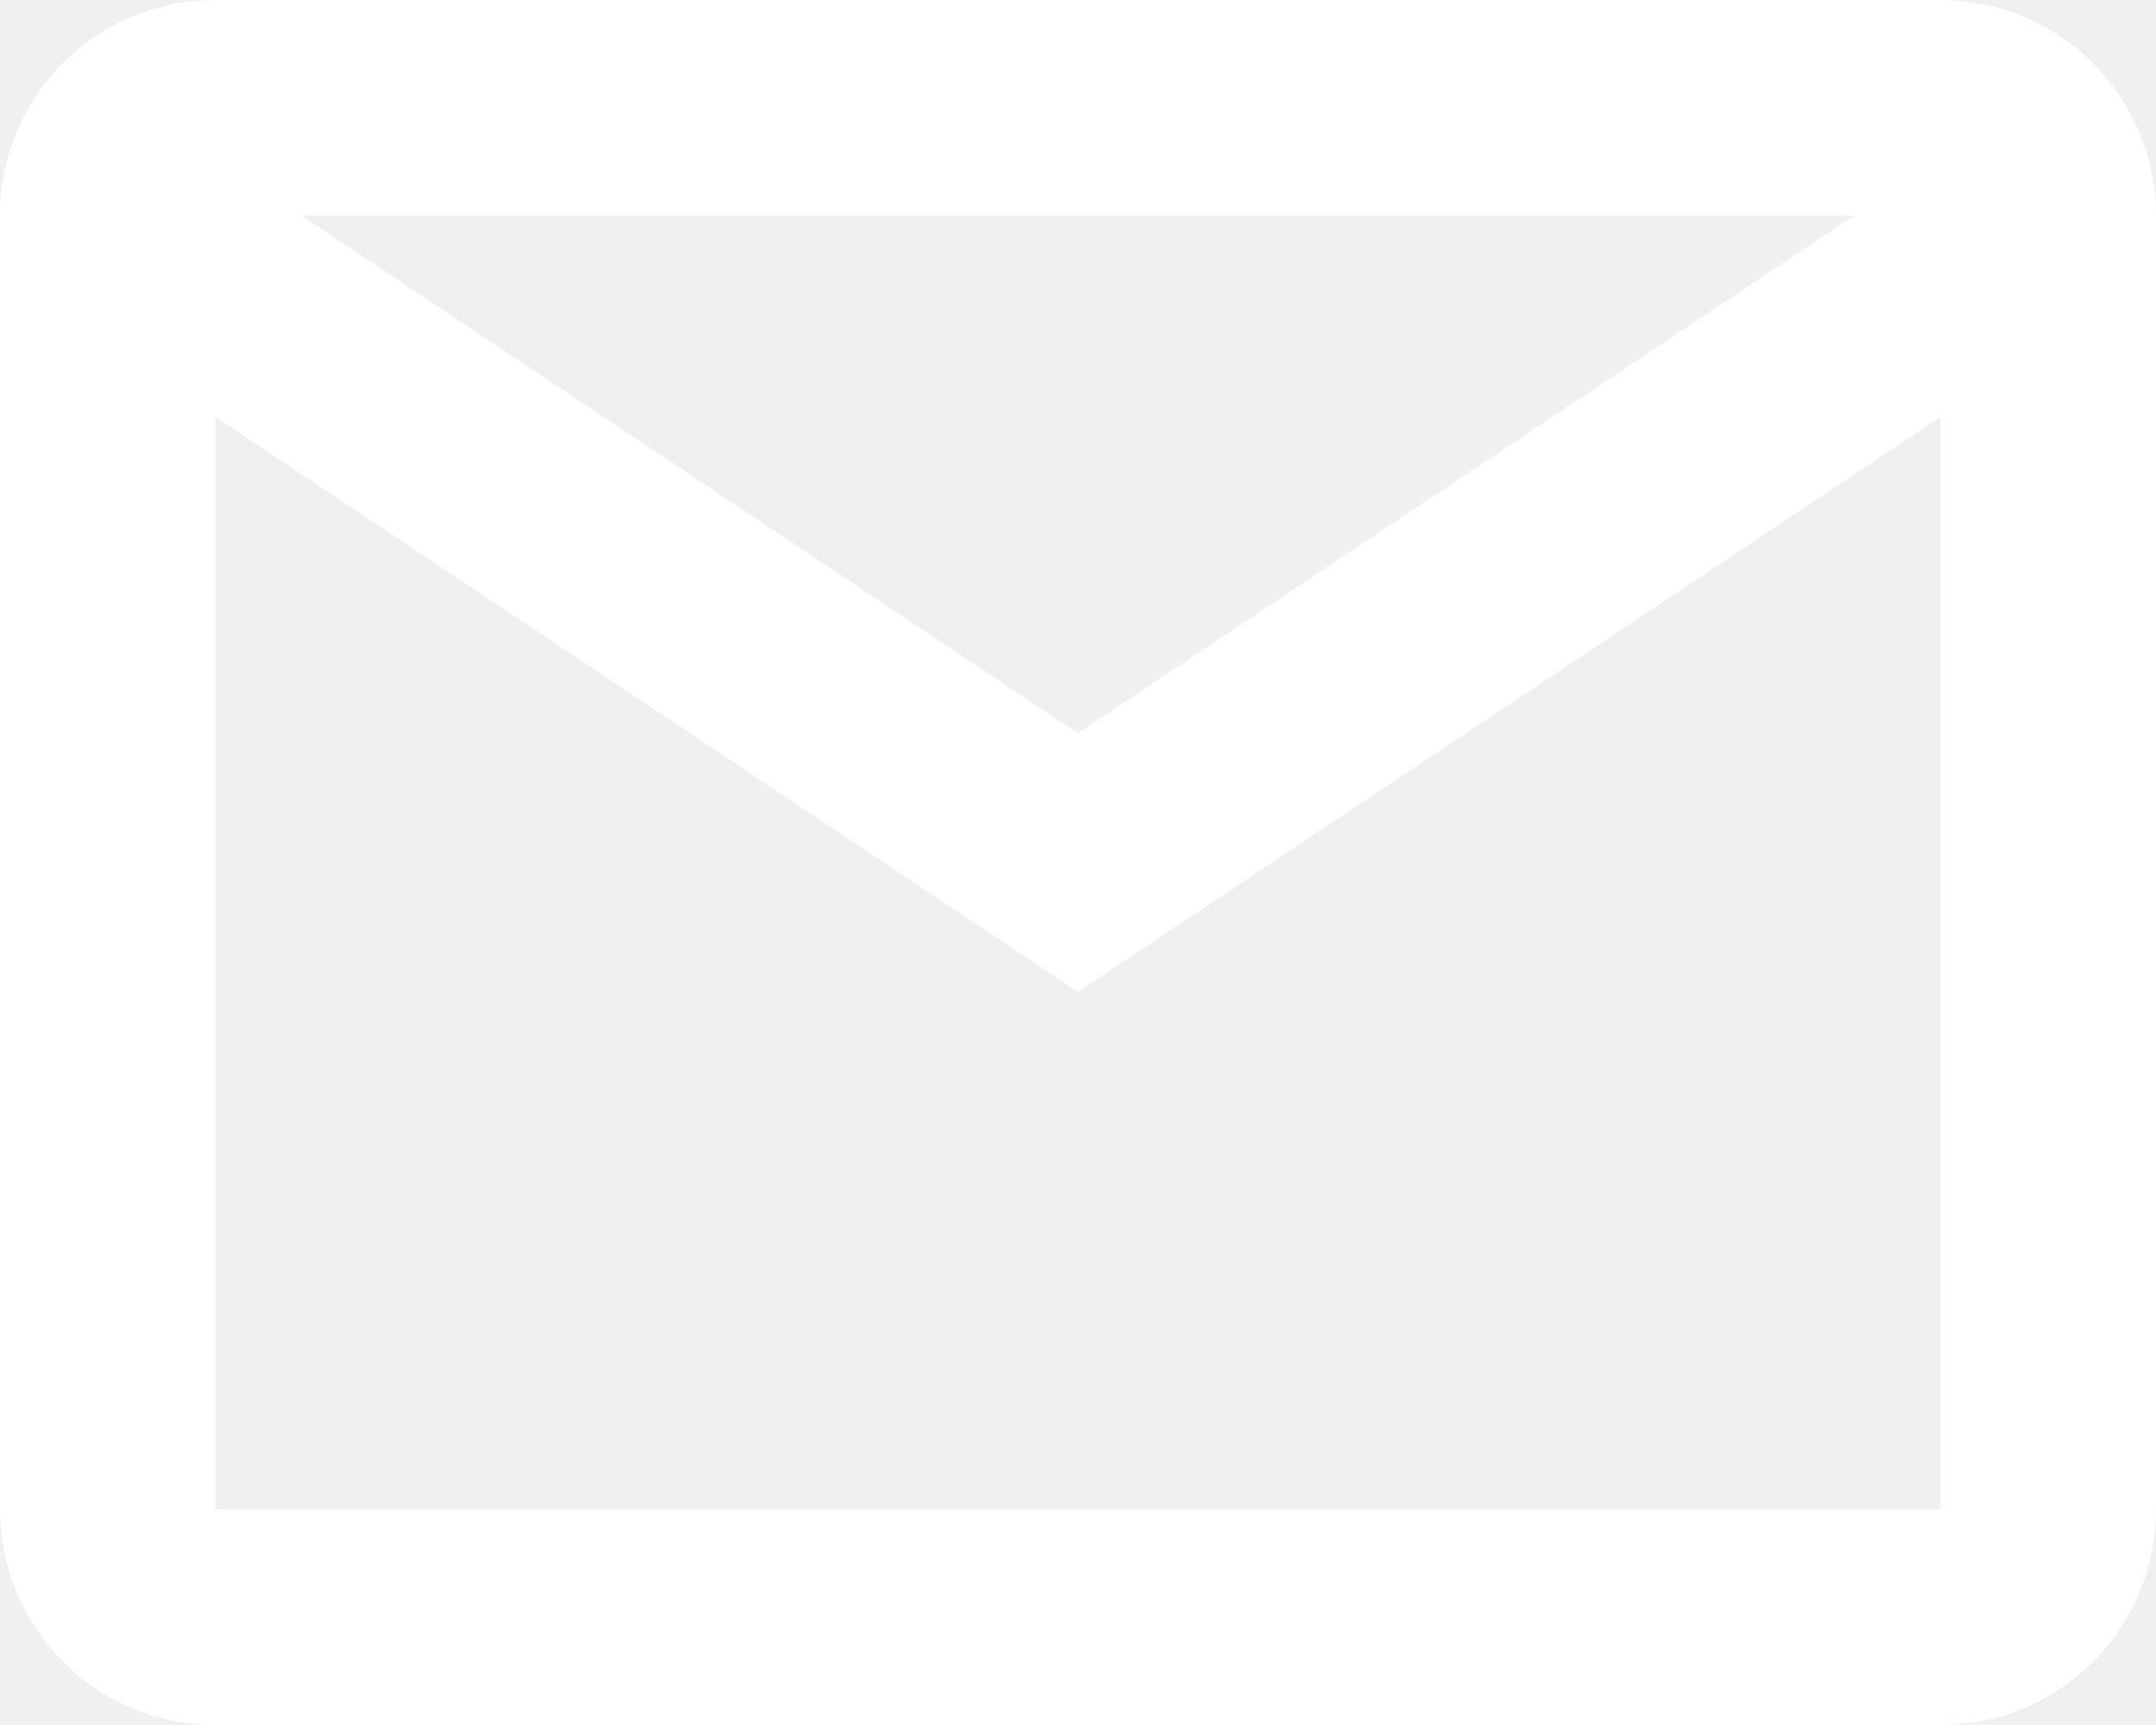
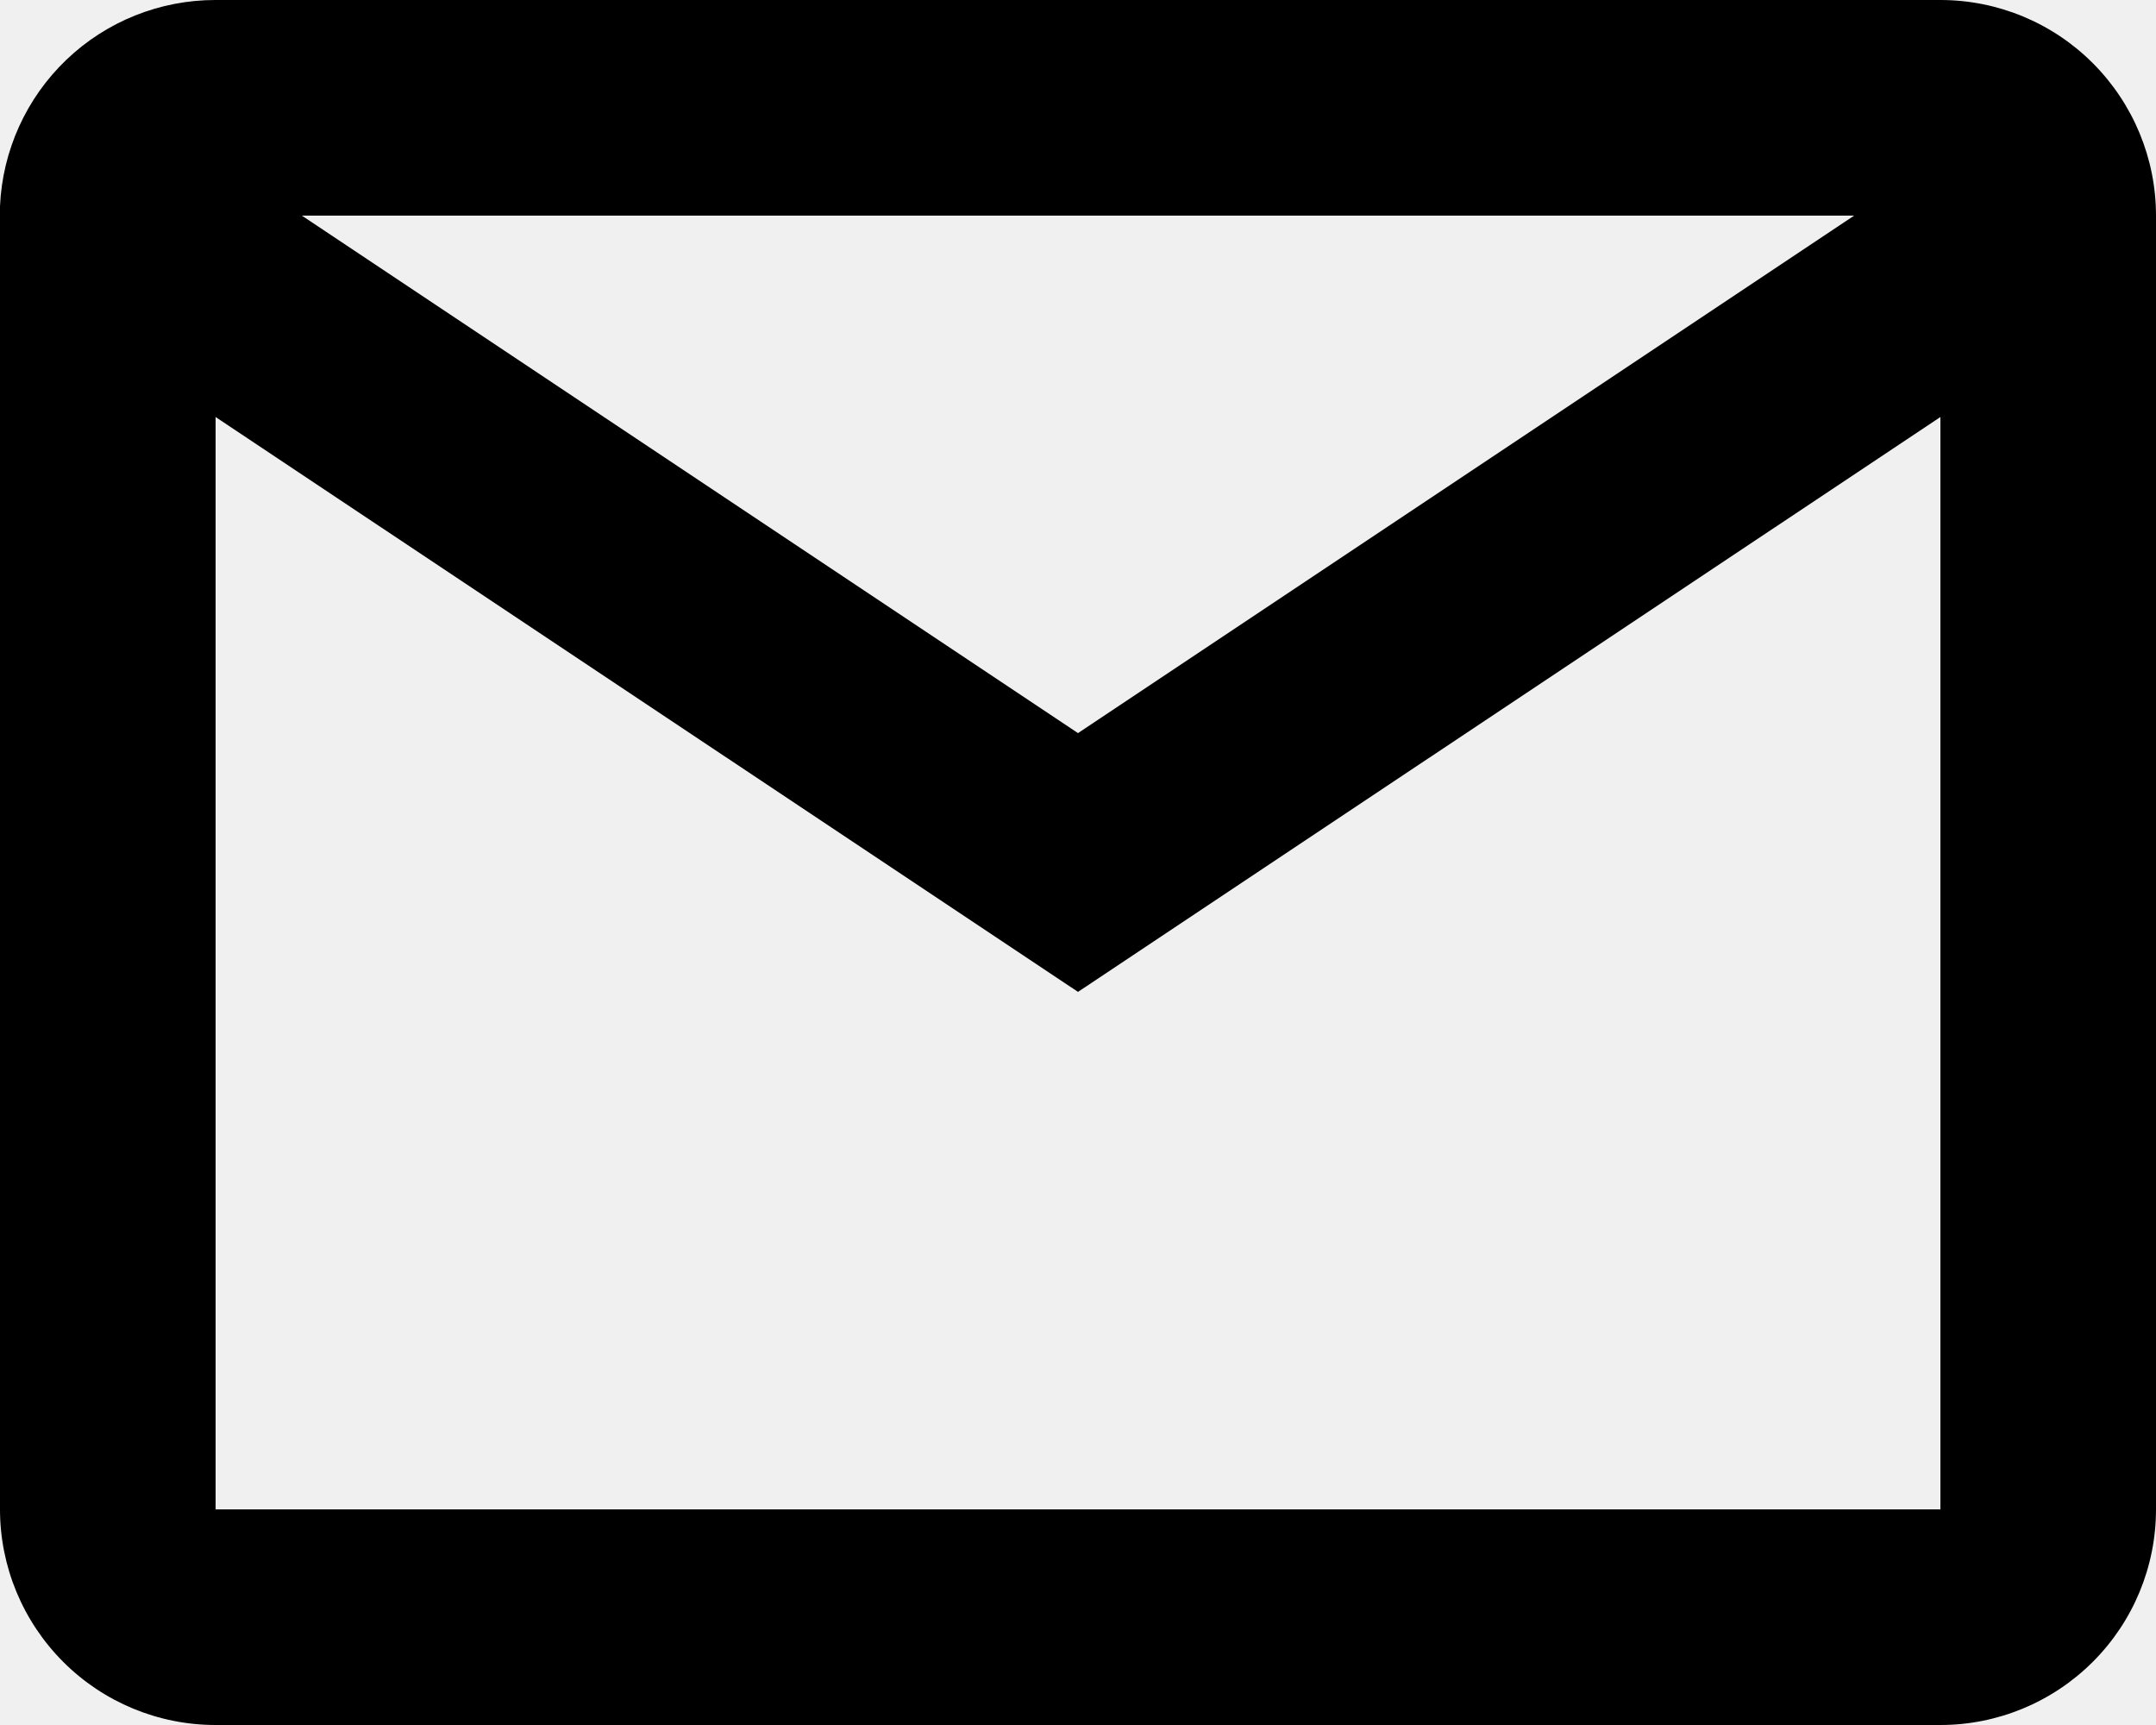
<svg xmlns="http://www.w3.org/2000/svg" version="1.1" width="40" height="32" viewBox="0 0 40 32">
-   <path fill="#fff" d="M36 32h-32c-1.061 0-2.078-0.421-2.828-1.172s-1.172-1.768-1.172-2.828v-24.174c0.045-1.030 0.486-2.004 1.231-2.717s1.737-1.11 2.769-1.109h32c1.061 0 2.078 0.421 2.828 1.172s1.172 1.768 1.172 2.828v24c0 1.061-0.421 2.078-1.172 2.828s-1.768 1.172-2.828 1.172zM4 7.736v20.264h32v-20.264l-16 10.664-16-10.664zM5.6 4l14.4 9.6 14.4-9.6h-28.8z" />
+   <path d="M36 32h-32c-1.061 0-2.078-0.421-2.828-1.172s-1.172-1.768-1.172-2.828v-24.174c0.045-1.030 0.486-2.004 1.231-2.717s1.737-1.11 2.769-1.109h32c1.061 0 2.078 0.421 2.828 1.172s1.172 1.768 1.172 2.828v24c0 1.061-0.421 2.078-1.172 2.828s-1.768 1.172-2.828 1.172zM4 7.736v20.264h32v-20.264l-16 10.664-16-10.664zM5.6 4l14.4 9.6 14.4-9.6h-28.8z" />
</svg>
